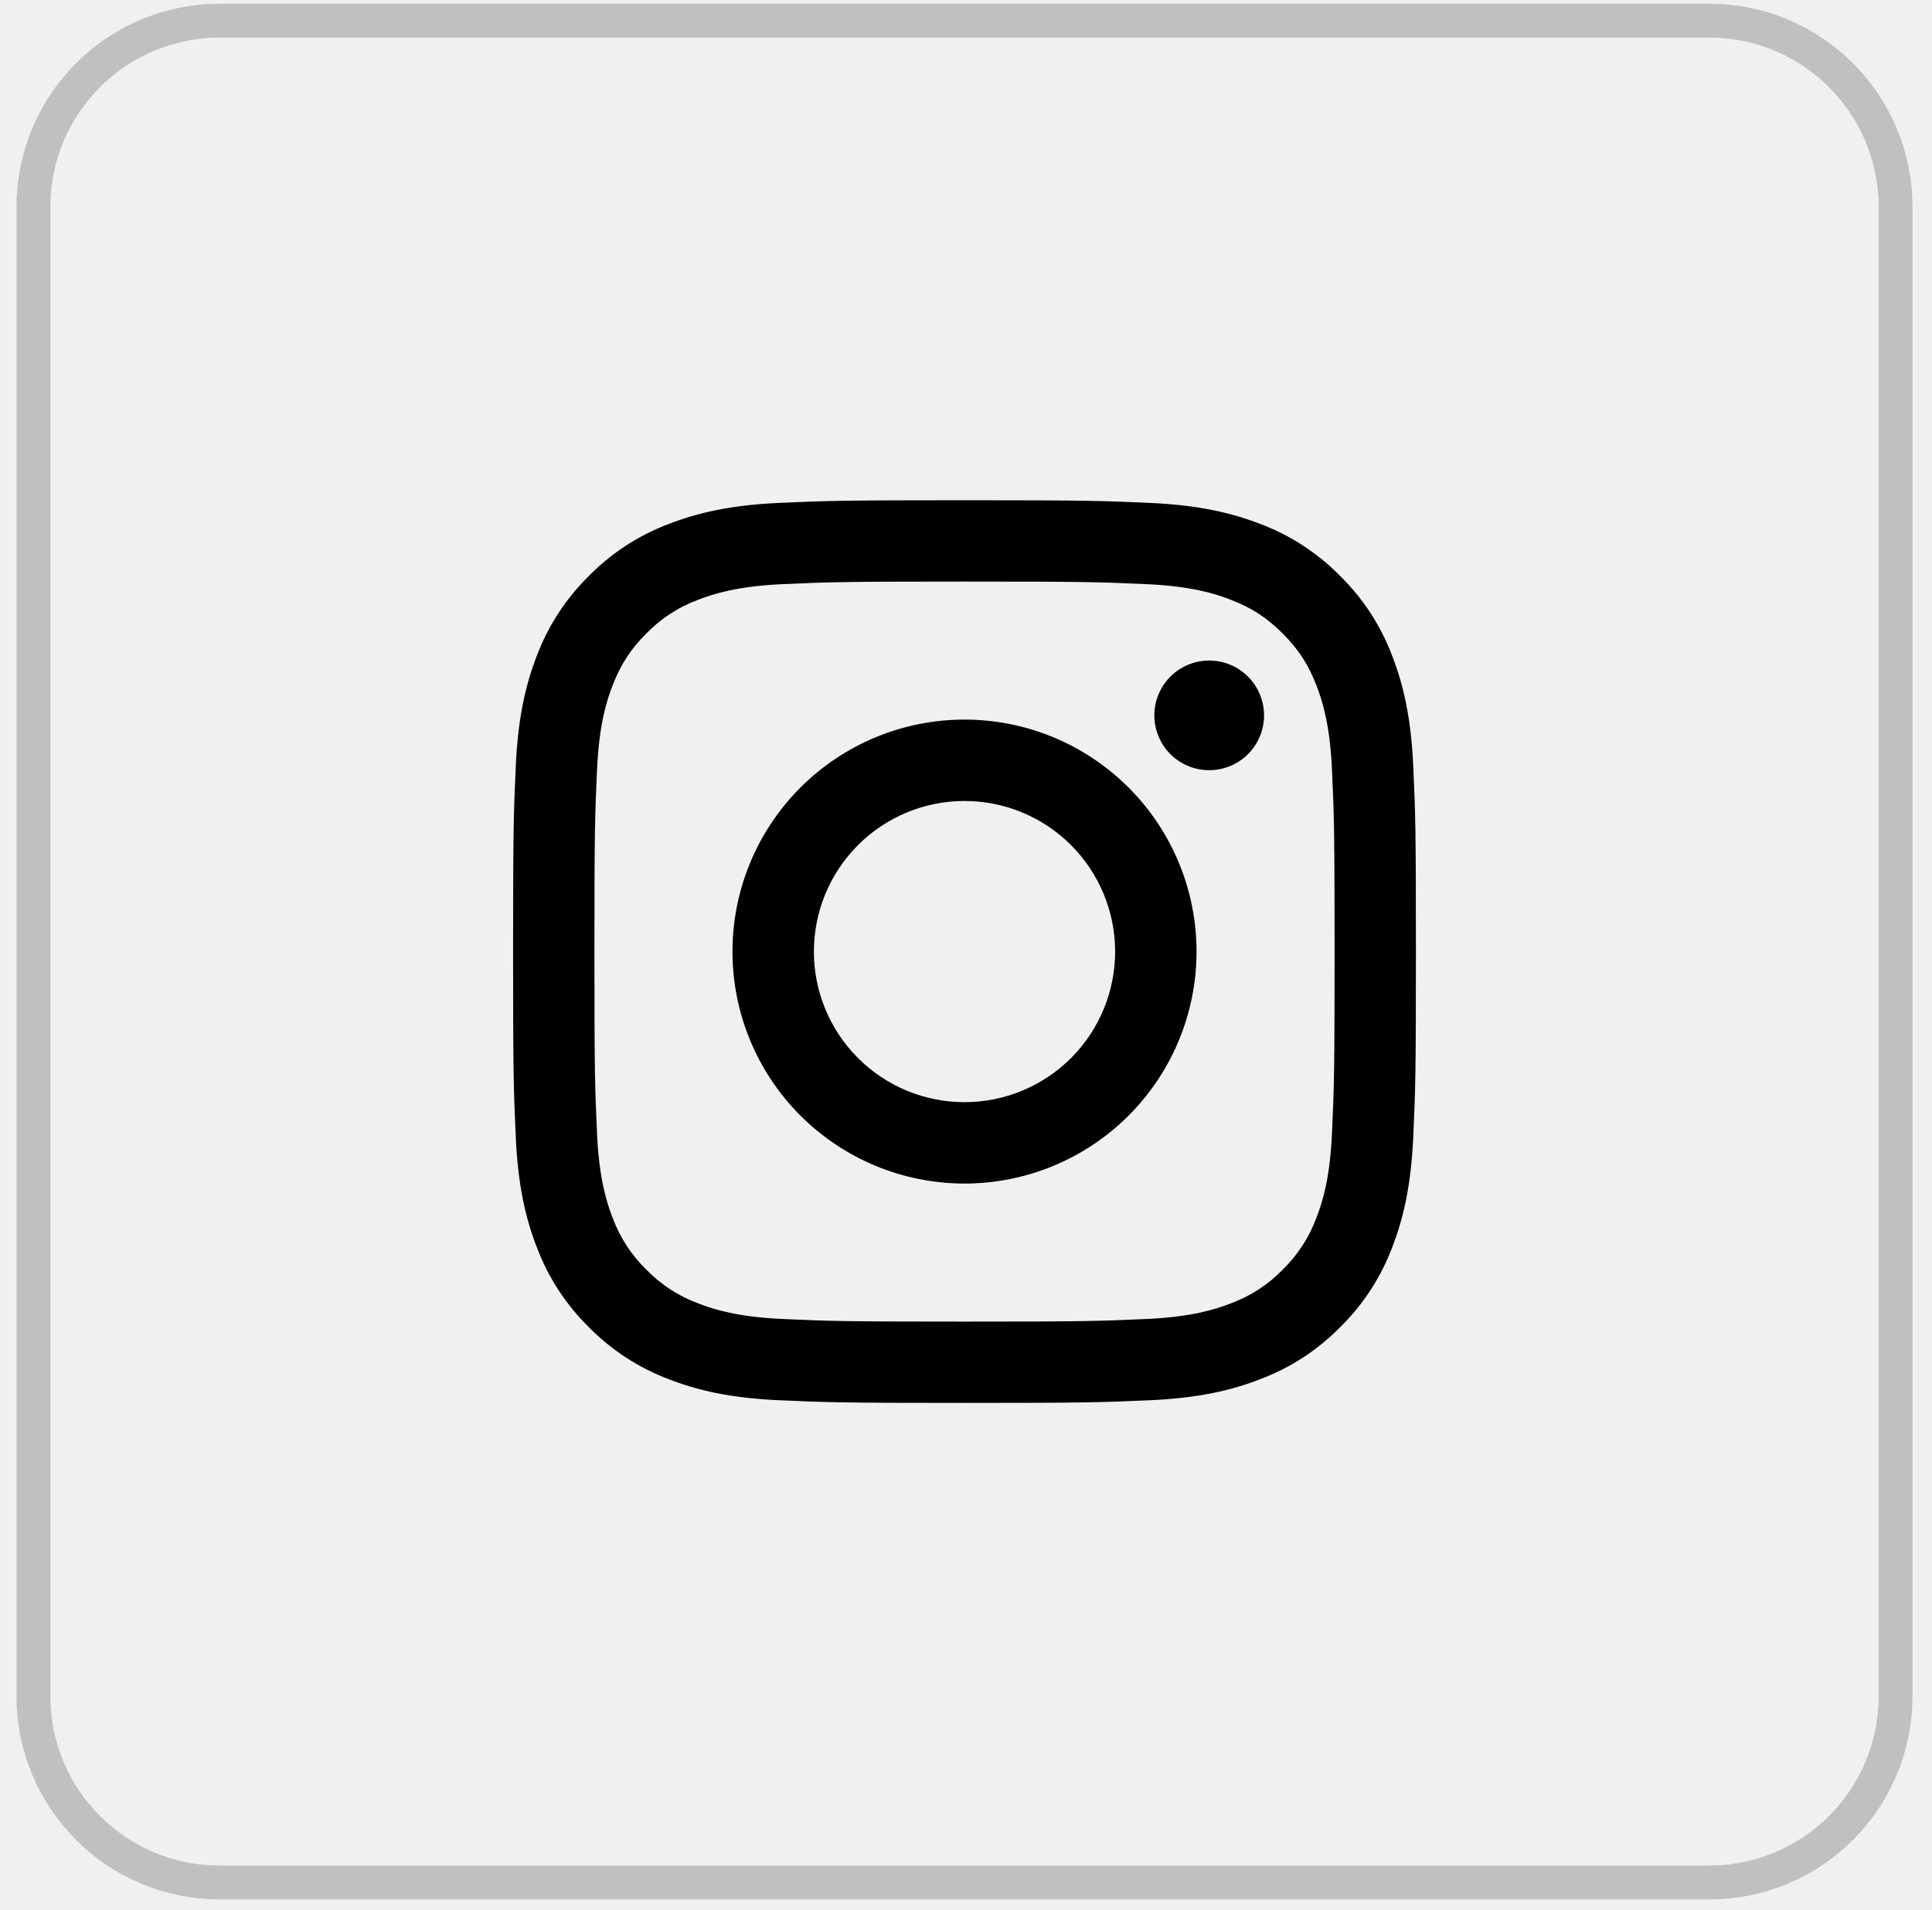
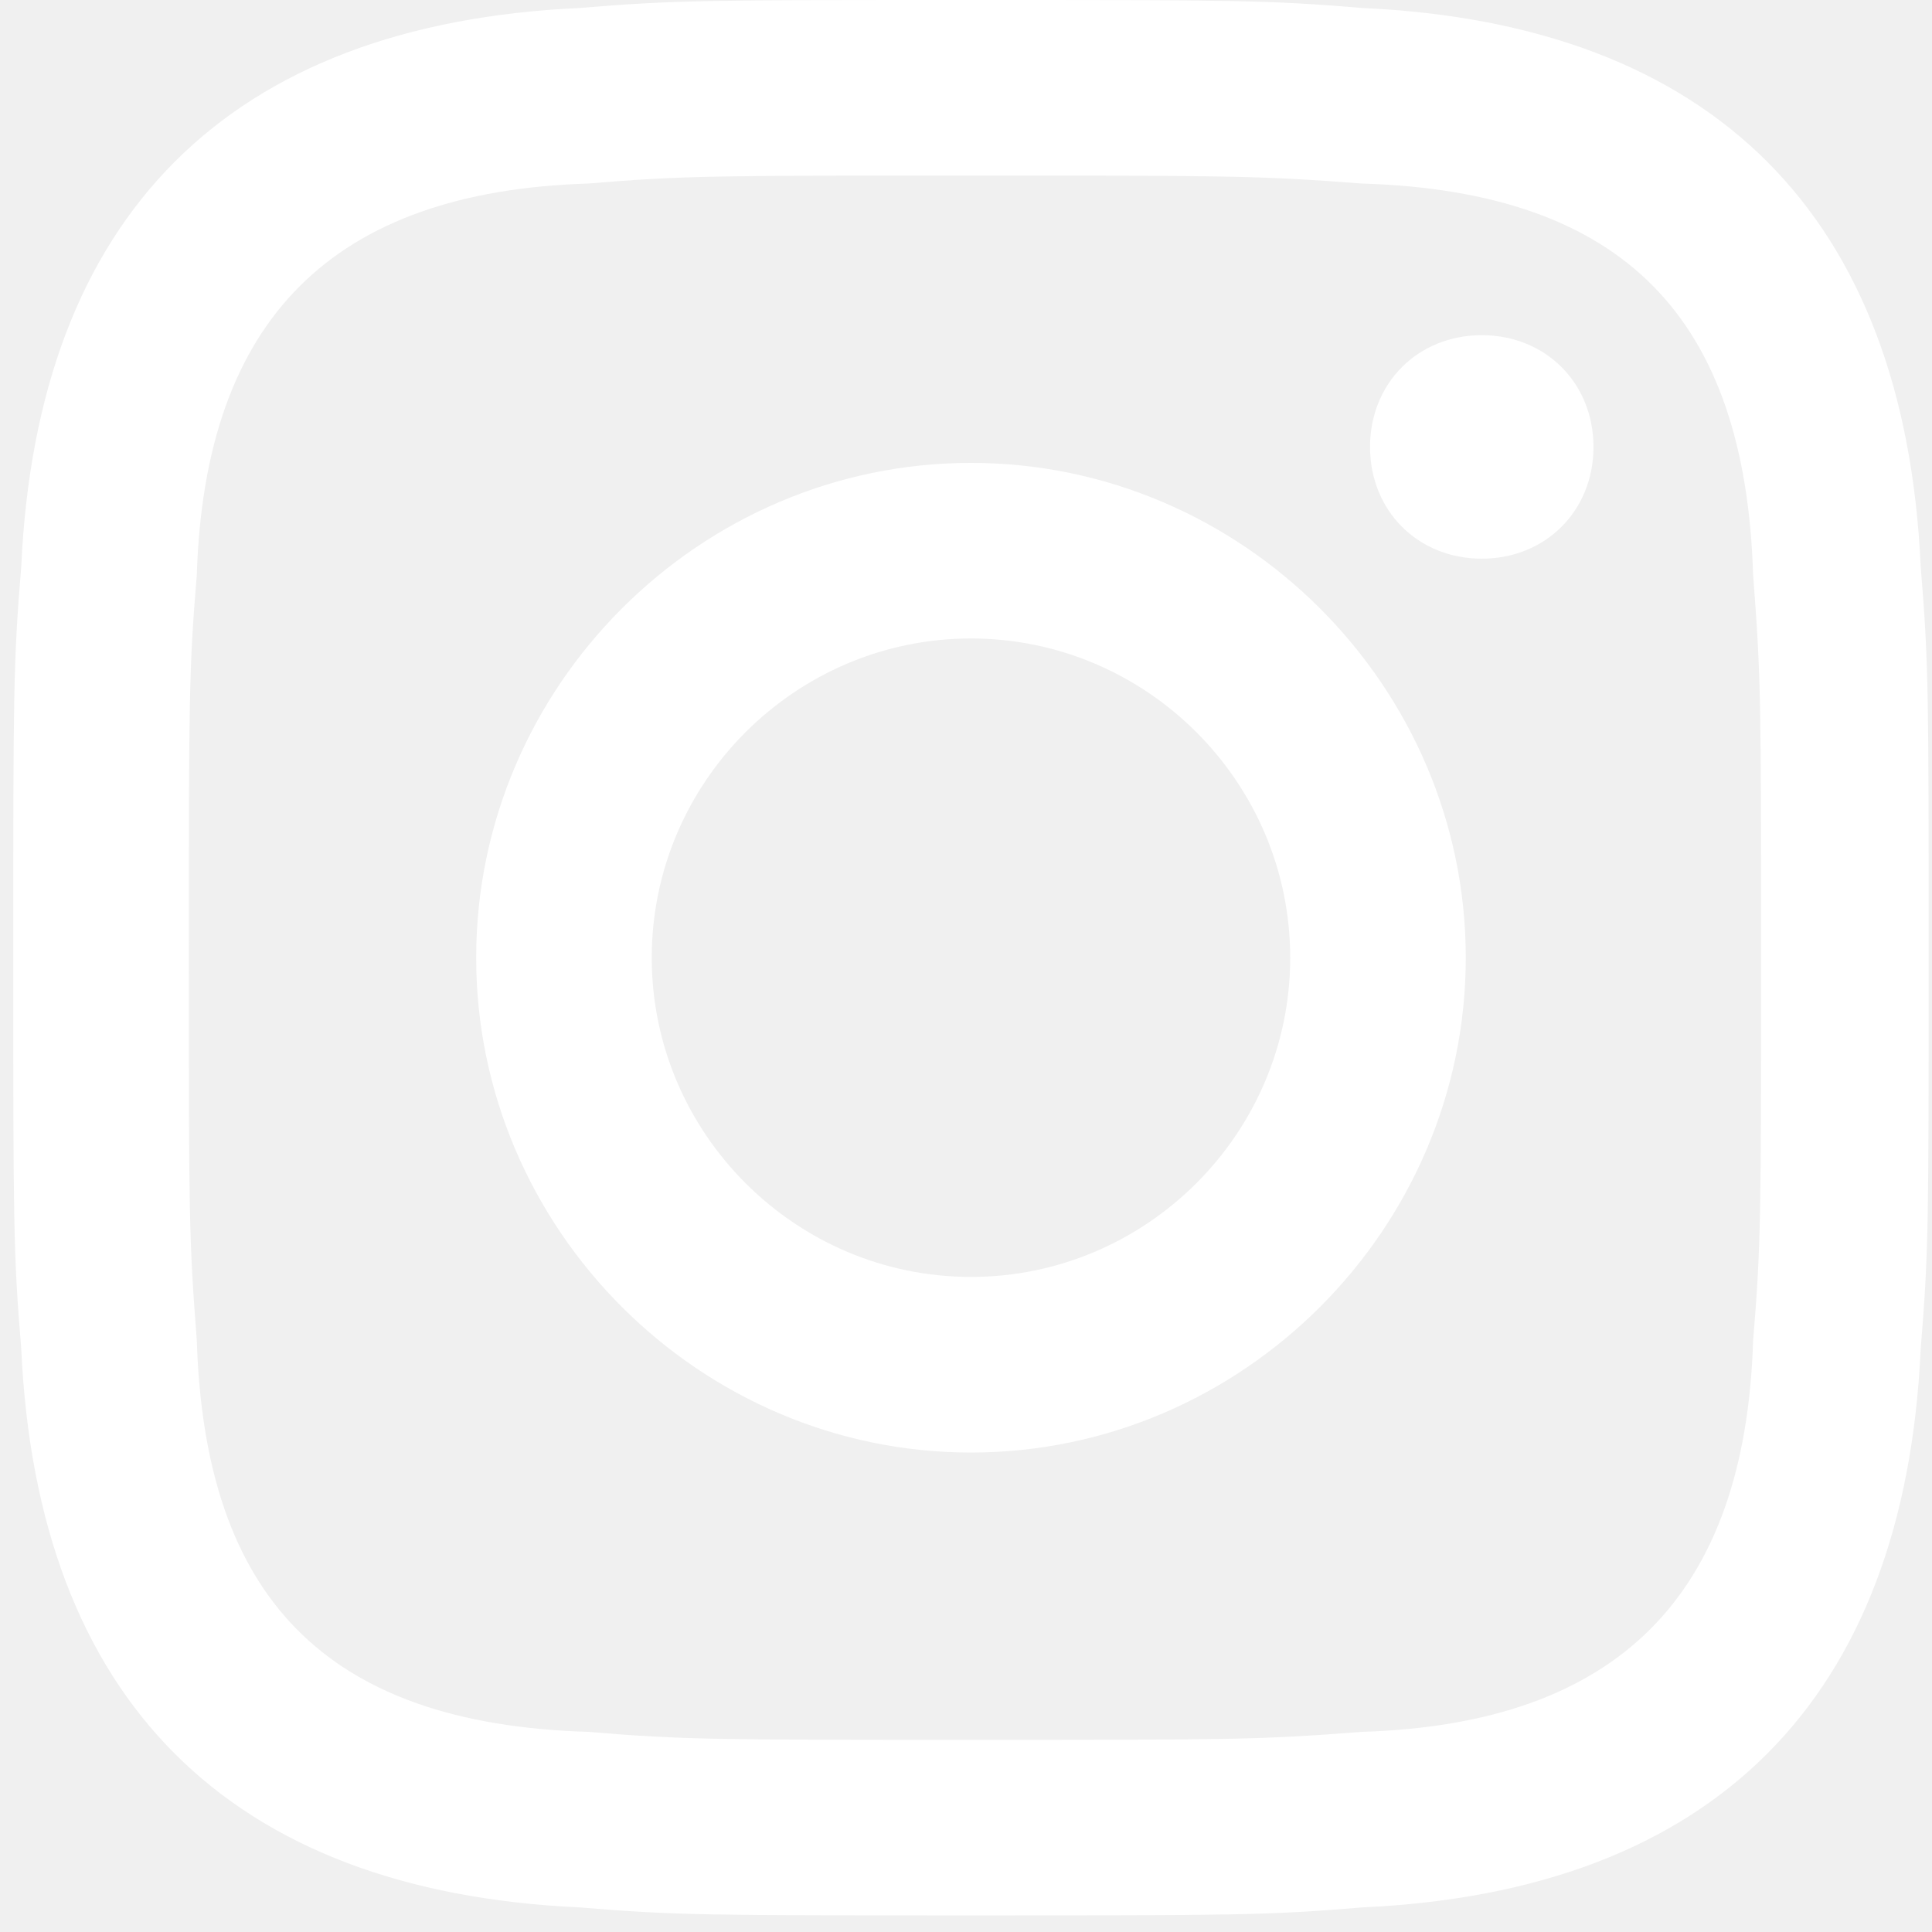
- <svg xmlns="http://www.w3.org/2000/svg" width="89" height="88" viewBox="0 0 89 88" fill="none">
-   <path fill-rule="evenodd" clip-rule="evenodd" d="M44.431 23.049C38.783 23.049 38.076 23.072 35.858 23.173C33.644 23.275 32.132 23.627 30.809 24.141C29.423 24.662 28.165 25.48 27.125 26.539C26.068 27.578 25.25 28.834 24.727 30.221C24.216 31.544 23.862 33.058 23.761 35.272C23.661 37.489 23.636 38.194 23.636 43.844C23.636 49.493 23.66 50.199 23.761 52.417C23.862 54.631 24.214 56.143 24.729 57.466C25.25 58.852 26.068 60.11 27.127 61.149C28.166 62.207 29.422 63.025 30.809 63.548C32.132 64.061 33.644 64.413 35.858 64.514C38.076 64.615 38.783 64.639 44.431 64.639C50.079 64.639 50.786 64.615 53.004 64.514C55.218 64.413 56.731 64.061 58.053 63.546C59.44 63.025 60.697 62.207 61.737 61.148C62.794 60.109 63.613 58.853 64.135 57.466C64.648 56.143 65 54.631 65.102 52.417C65.203 50.199 65.226 49.492 65.226 43.844C65.226 38.196 65.203 37.489 65.102 35.271C65 33.057 64.648 31.544 64.134 30.221C63.612 28.834 62.793 27.577 61.736 26.538C60.697 25.48 59.44 24.662 58.053 24.14C56.731 23.628 55.217 23.275 53.003 23.173C50.786 23.073 50.081 23.049 44.431 23.049ZM44.431 26.796C49.983 26.796 50.642 26.817 52.835 26.916C54.862 27.009 55.963 27.346 56.696 27.633C57.667 28.009 58.36 28.461 59.088 29.187C59.815 29.915 60.266 30.608 60.642 31.579C60.927 32.312 61.266 33.413 61.358 35.44C61.458 37.633 61.479 38.291 61.479 43.844C61.479 49.396 61.458 50.054 61.358 52.248C61.266 54.275 60.929 55.375 60.642 56.109C60.309 57.012 59.778 57.829 59.088 58.5C58.417 59.191 57.599 59.721 56.696 60.054C55.963 60.34 54.862 60.678 52.835 60.771C50.642 60.871 49.985 60.892 44.431 60.892C38.877 60.892 38.22 60.871 36.027 60.771C34 60.678 32.9 60.341 32.166 60.054C31.263 59.721 30.446 59.19 29.775 58.5C29.085 57.829 28.554 57.012 28.221 56.109C27.935 55.375 27.597 54.275 27.504 52.248C27.404 50.054 27.383 49.396 27.383 43.844C27.383 38.291 27.404 37.633 27.504 35.44C27.597 33.413 27.934 32.312 28.221 31.579C28.596 30.608 29.048 29.915 29.775 29.187C30.446 28.497 31.263 27.966 32.166 27.633C32.9 27.348 34 27.009 36.027 26.916C38.22 26.817 38.879 26.796 44.431 26.796Z" fill="black" />
-   <path fill-rule="evenodd" clip-rule="evenodd" d="M44.431 50.782C43.52 50.782 42.618 50.603 41.776 50.254C40.934 49.906 40.169 49.394 39.525 48.75C38.881 48.106 38.37 47.341 38.021 46.499C37.672 45.657 37.493 44.755 37.493 43.844C37.493 42.932 37.672 42.03 38.021 41.188C38.37 40.347 38.881 39.582 39.525 38.937C40.169 38.293 40.934 37.782 41.776 37.433C42.618 37.084 43.52 36.905 44.431 36.905C46.272 36.905 48.036 37.636 49.338 38.937C50.639 40.239 51.37 42.004 51.37 43.844C51.37 45.684 50.639 47.449 49.338 48.75C48.036 50.051 46.272 50.782 44.431 50.782ZM44.431 33.155C41.596 33.155 38.878 34.281 36.873 36.286C34.869 38.29 33.742 41.009 33.742 43.844C33.742 46.678 34.869 49.397 36.873 51.402C38.878 53.406 41.596 54.532 44.431 54.532C47.266 54.532 49.985 53.406 51.989 51.402C53.994 49.397 55.12 46.678 55.12 43.844C55.12 41.009 53.994 38.29 51.989 36.286C49.985 34.281 47.266 33.155 44.431 33.155ZM58.23 32.961C58.23 33.631 57.963 34.274 57.489 34.748C57.016 35.221 56.373 35.487 55.703 35.487C55.033 35.487 54.39 35.221 53.916 34.748C53.443 34.274 53.176 33.631 53.176 32.961C53.176 32.291 53.443 31.648 53.916 31.174C54.39 30.701 55.033 30.434 55.703 30.434C56.373 30.434 57.016 30.701 57.489 31.174C57.963 31.648 58.23 32.291 58.23 32.961Z" fill="black" />
-   <rect x="1.541" y="0.954" width="85.78" height="85.78" rx="8.578" stroke="black" stroke-opacity="0.2" stroke-width="1.56" />
+ <svg xmlns="http://www.w3.org/2000/svg" width="47" height="47" viewBox="0 0 47 47" fill="none">
+   <path d="M23.621 4.271C29.834 4.271 30.611 4.271 33.135 4.465C39.541 4.66 42.454 7.766 42.648 13.979C42.842 16.503 42.842 17.085 42.842 23.298C42.842 29.511 42.842 30.288 42.648 32.617C42.454 38.83 39.347 41.937 33.135 42.131C30.611 42.325 30.028 42.325 23.621 42.325C17.408 42.325 16.632 42.325 14.302 42.131C7.895 41.937 4.983 38.83 4.788 32.617C4.594 30.093 4.594 29.511 4.594 23.298C4.594 17.085 4.594 16.309 4.788 13.979C4.983 7.766 8.089 4.66 14.302 4.465C16.632 4.271 17.408 4.271 23.621 4.271ZM23.621 0C17.214 0 16.438 0 14.108 0.194C5.565 0.582 0.905 5.242 0.517 13.785C0.323 16.114 0.323 16.891 0.323 23.298C0.323 29.705 0.323 30.482 0.517 32.812C0.905 41.354 5.565 46.014 14.108 46.402C16.438 46.596 17.214 46.596 23.621 46.596C30.028 46.596 30.805 46.596 33.135 46.402C41.677 46.014 46.337 41.354 46.725 32.812C46.919 30.482 46.919 29.705 46.919 23.298C46.919 16.891 46.919 16.114 46.725 13.785C46.337 5.242 41.677 0.582 33.135 0.194C30.805 0 30.028 0 23.621 0ZM23.621 11.261C17.02 11.261 11.584 16.697 11.584 23.298C11.584 29.899 17.02 35.336 23.621 35.336C30.222 35.336 35.658 29.899 35.658 23.298C35.658 16.697 30.222 11.261 23.621 11.261ZM23.621 31.064C19.35 31.064 15.855 27.57 15.855 23.298C15.855 19.027 19.35 15.532 23.621 15.532C27.892 15.532 31.387 19.027 31.387 23.298C31.387 27.57 27.892 31.064 23.621 31.064ZM36.047 8.154C34.494 8.154 33.329 9.319 33.329 10.873C33.329 12.426 34.494 13.591 36.047 13.591C37.6 13.591 38.765 12.426 38.765 10.873C38.765 9.319 37.6 8.154 36.047 8.154Z" fill="white" />
</svg>
